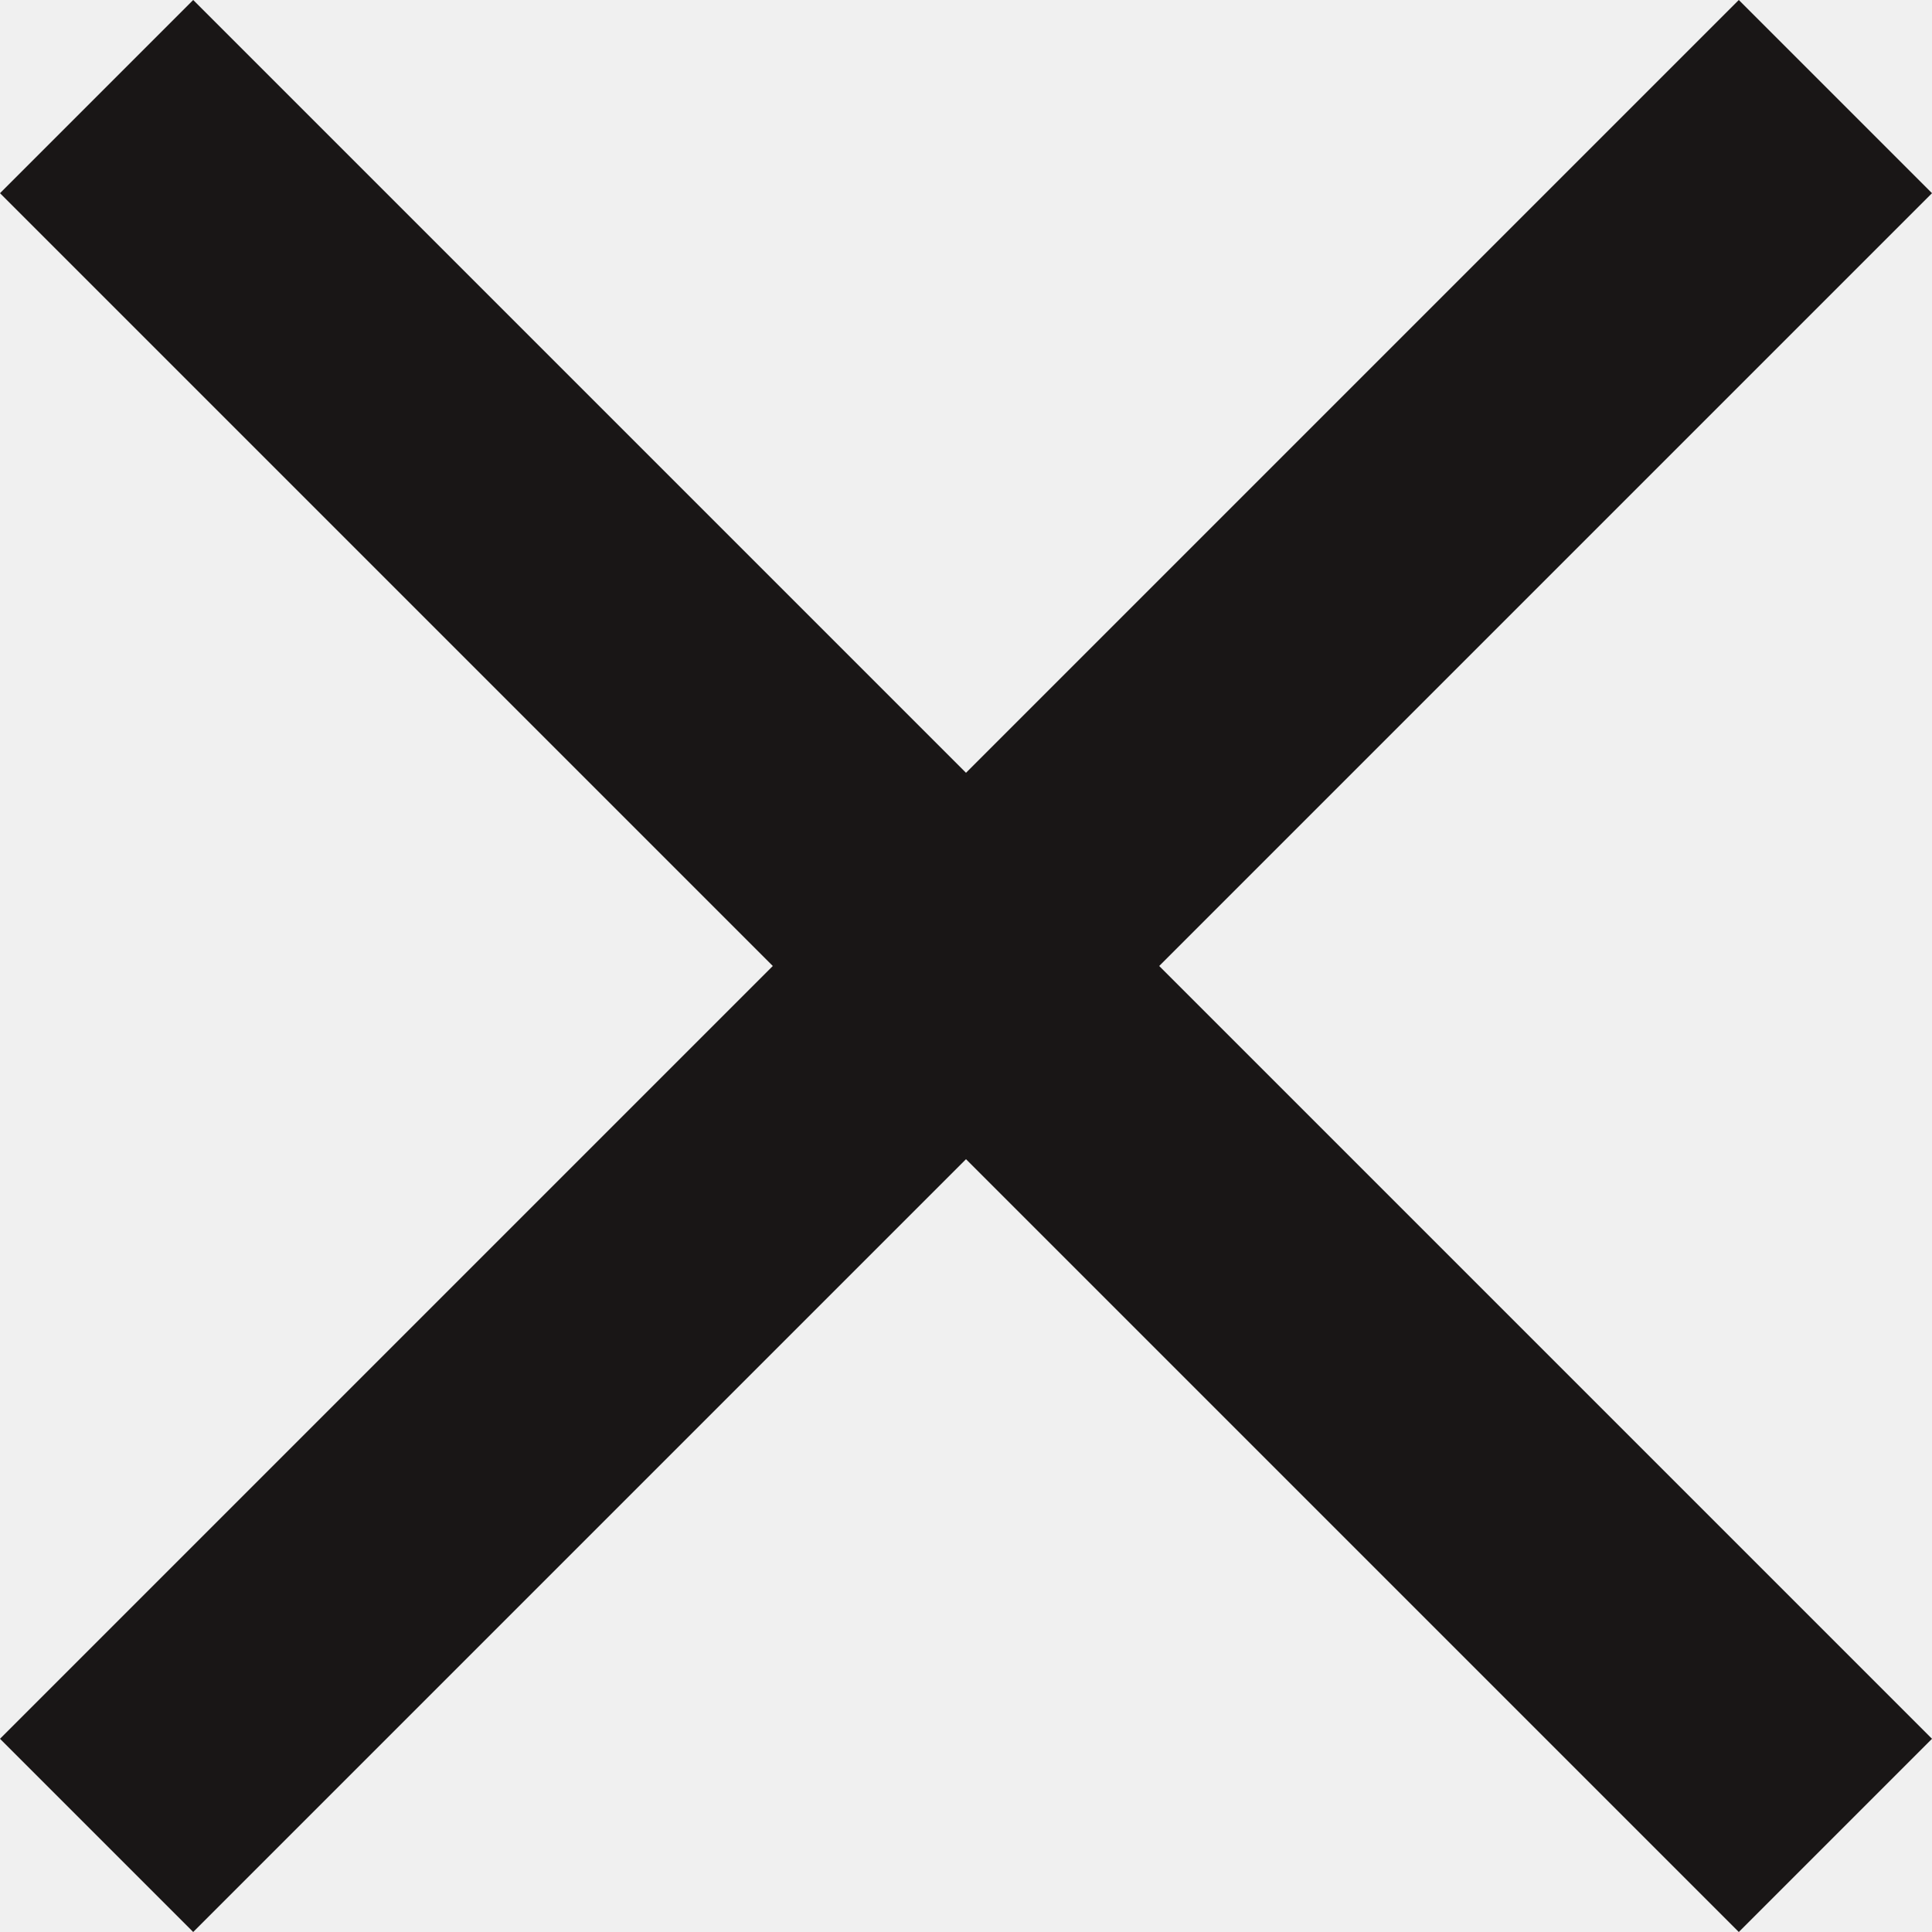
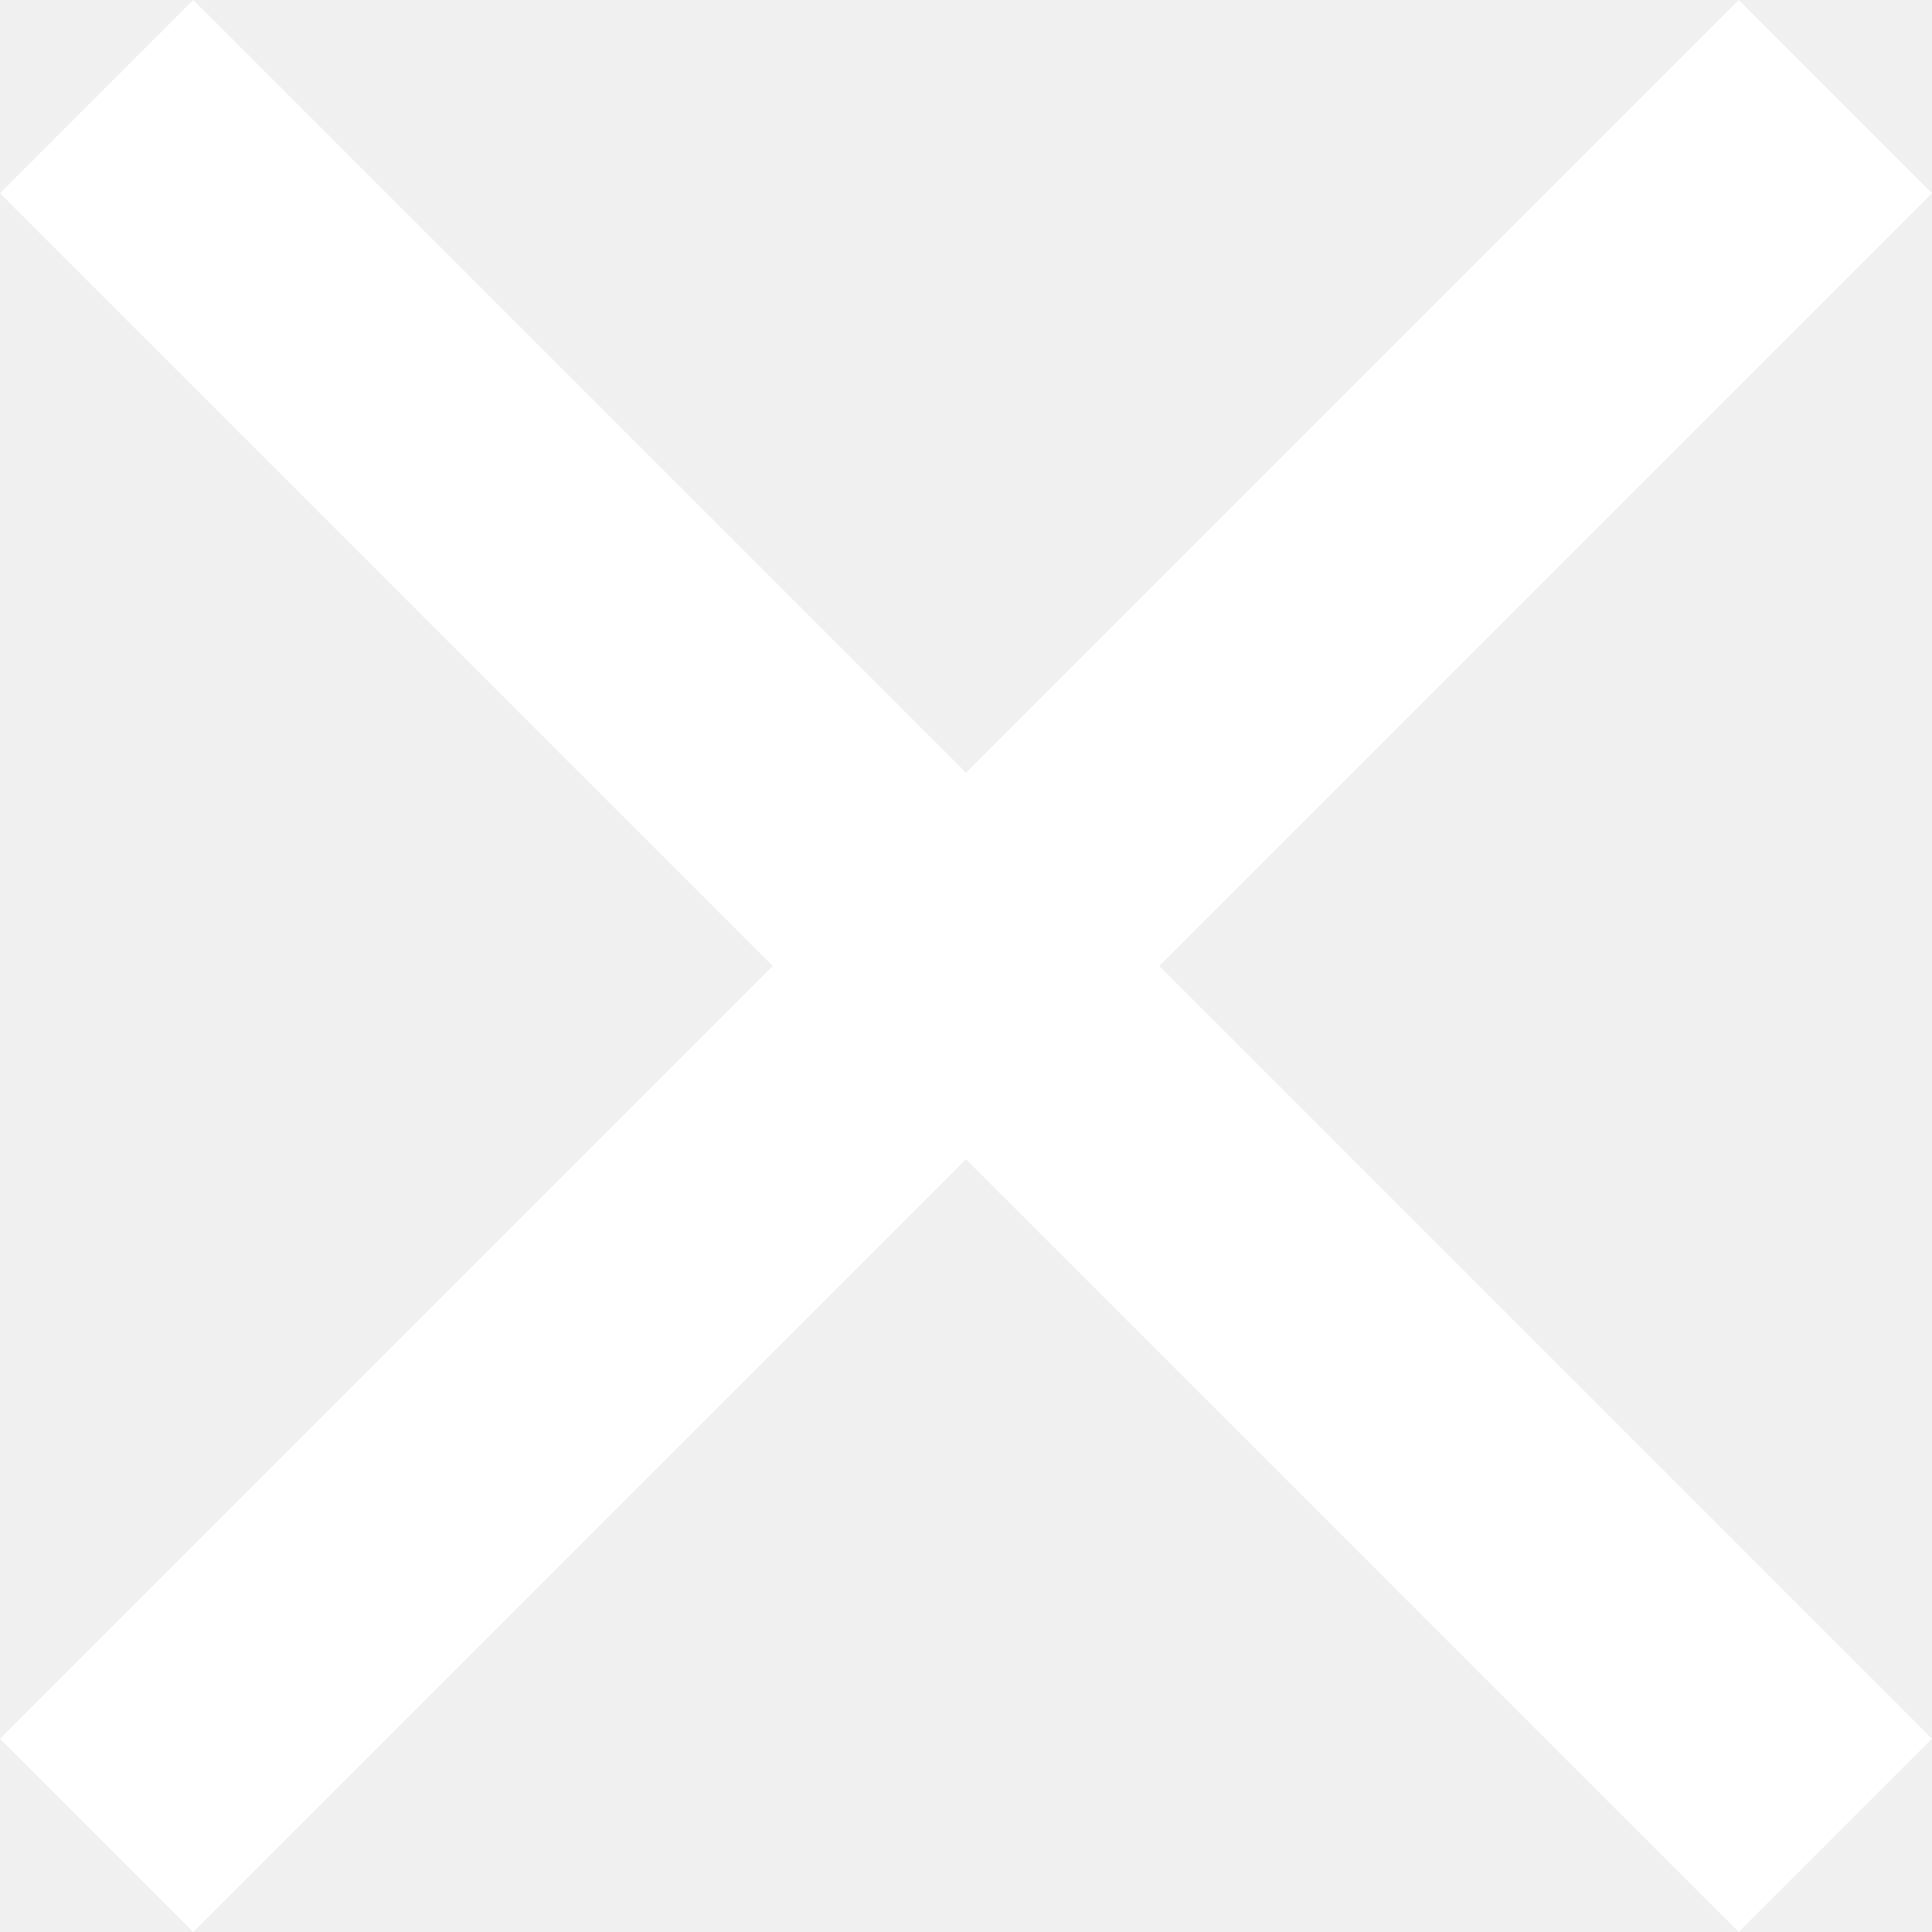
- <svg xmlns="http://www.w3.org/2000/svg" version="1.1" id="Capa_1" fill="#191616" x="0px" y="0px" width="357px" height="357px" viewBox="0 0 357 357" style="enable-background:new 0 0 357 357;" xml:space="preserve">
-   <g>
-     <g id="close">
-       <polygon points="357,35.7 321.3,0 178.5,142.8 35.7,0 0,35.7 142.8,178.5 0,321.3 35.7,357 178.5,214.2 321.3,357 357,321.3     214.2,178.5   " />
-     </g>
+ <svg xmlns="http://www.w3.org/2000/svg" version="1.1" id="Capa_1" fill="#fff" x="0px" y="0px" width="357px" height="357px" viewBox="0 0 357 357" style="enable-background:new 0 0 357 357;" xml:space="preserve">
+   <g id="close">
+     <polygon points="357,35.7 321.3,0 178.5,142.8 35.7,0 0,35.7 142.8,178.5 0,321.3 35.7,357 178.5,214.2 321.3,357 357,321.3    214.2,178.5   " />
  </g>
</svg>
